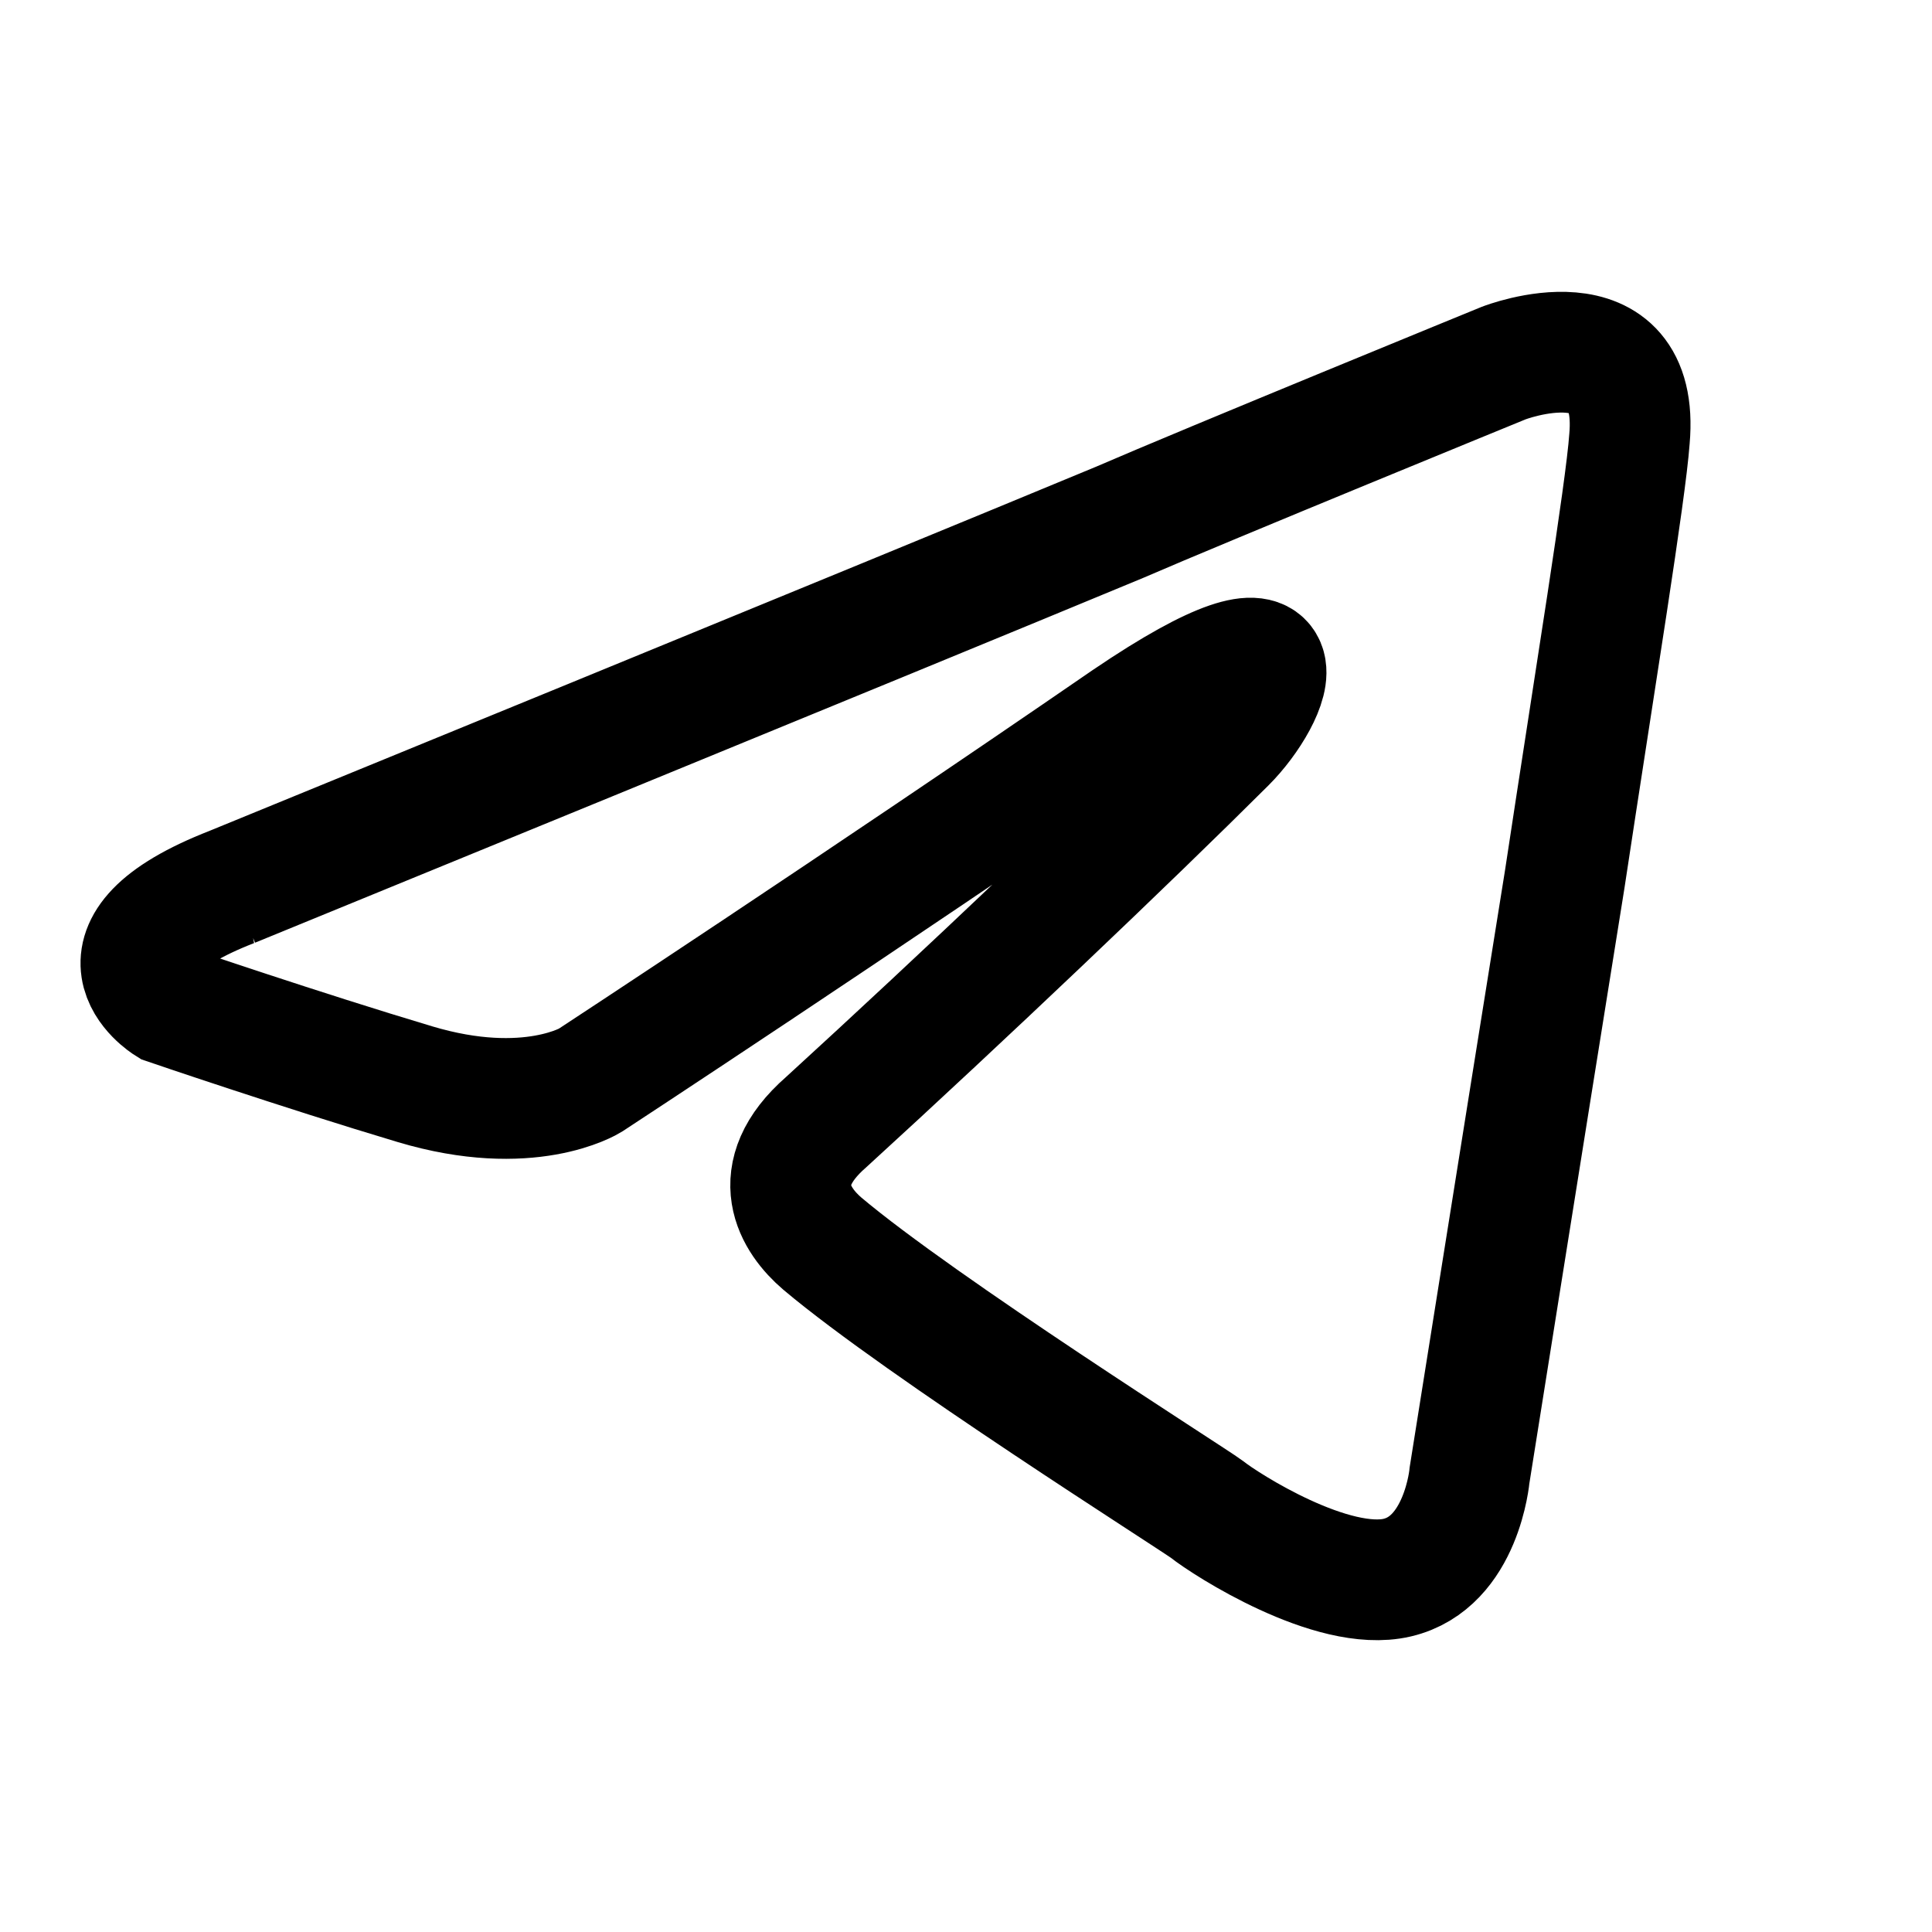
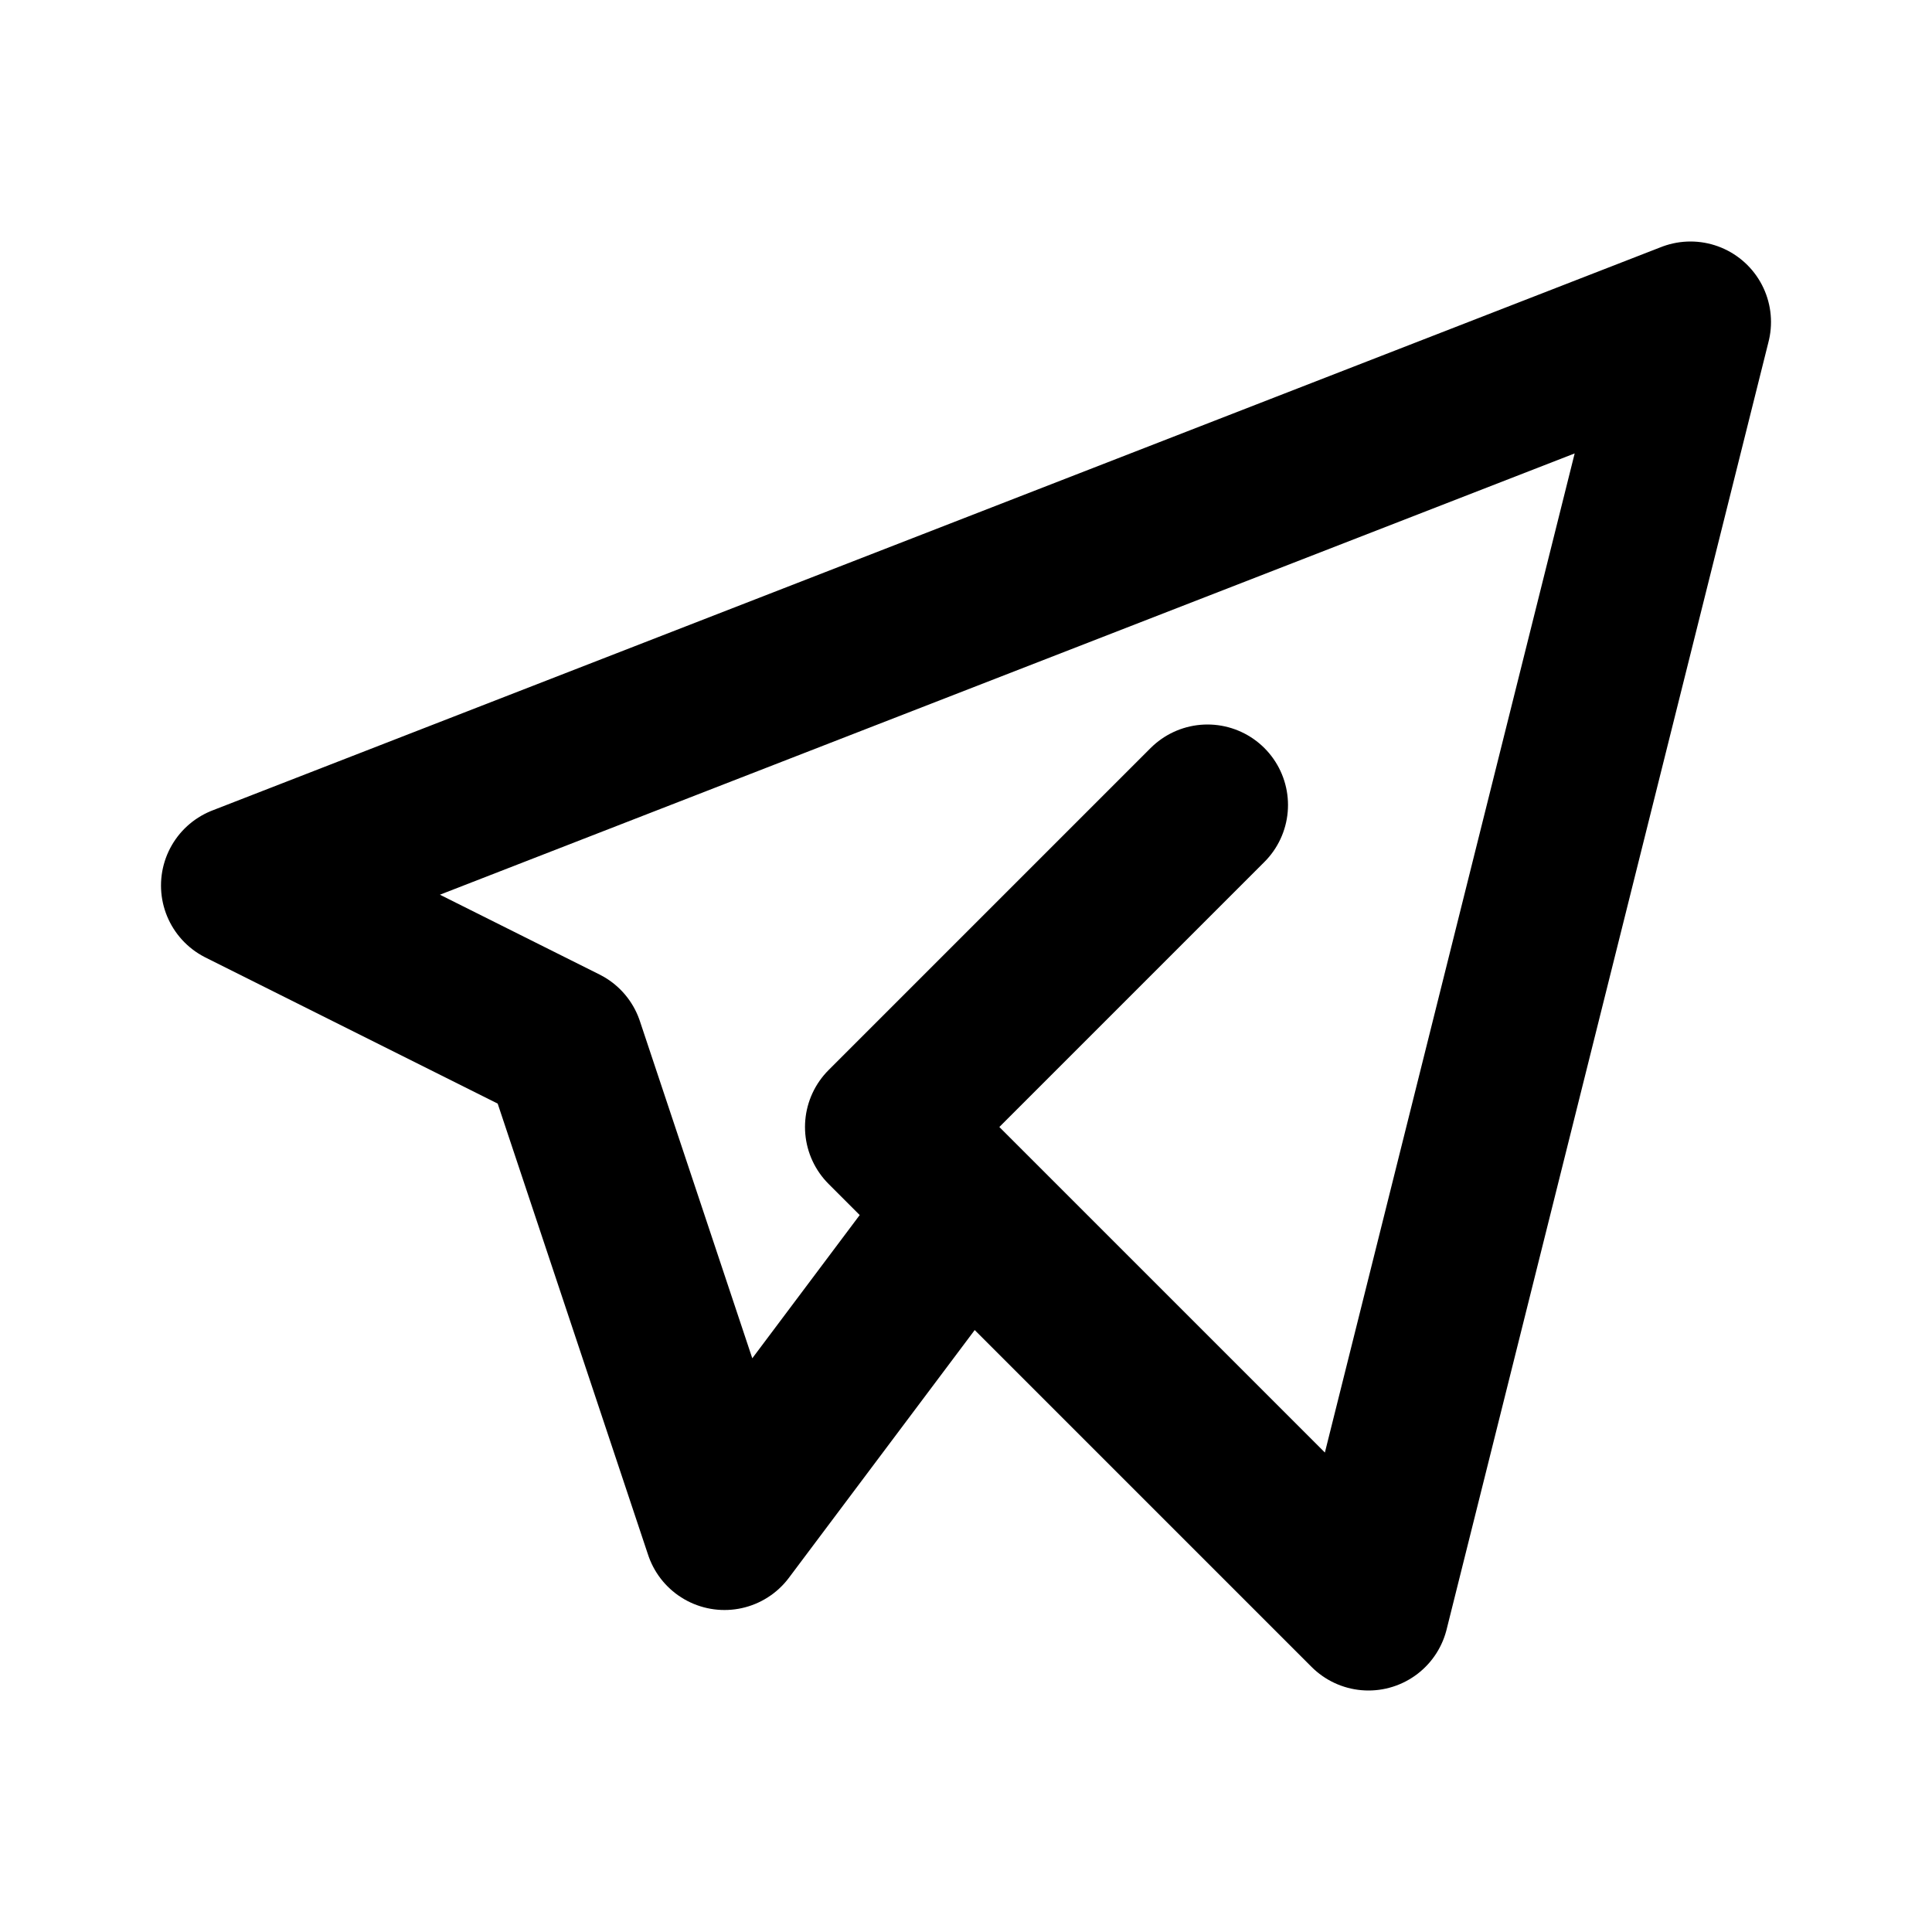
- <svg xmlns="http://www.w3.org/2000/svg" width="800px" height="800px" viewBox="0 0 192 192" fill="none">
-   <path stroke="#000000" stroke-width="12" d="M23.073 88.132s65.458-26.782 88.16-36.212c8.702-3.772 38.215-15.843 38.215-15.843s13.621-5.28 12.486 7.544c-.379 5.281-3.406 23.764-6.433 43.756-4.54 28.291-9.459 59.221-9.459 59.221s-.756 8.676-7.188 10.185c-6.433 1.509-17.027-5.281-18.919-6.79-1.513-1.132-28.377-18.106-38.214-26.404-2.649-2.263-5.676-6.79.378-12.071 13.621-12.447 29.891-27.913 39.728-37.72 4.54-4.527 9.081-15.089-9.837-2.264-26.864 18.483-53.35 35.835-53.35 35.835s-6.053 3.772-17.404.377c-11.351-3.395-24.594-7.921-24.594-7.921s-9.08-5.659 6.433-11.693Z" />
+ <svg xmlns="http://www.w3.org/2000/svg" viewBox="0 0 24 24" fill="none" stroke="currentColor" stroke-linecap="round" stroke-linejoin="round" width="24" height="24" stroke-width="2" data-darkreader-inline-stroke="" style="--darkreader-inline-stroke: currentColor;">
+   <path d="M15 10l-4 4l6 6l4 -16l-18 7l4 2l2 6l3 -4" />
</svg>
